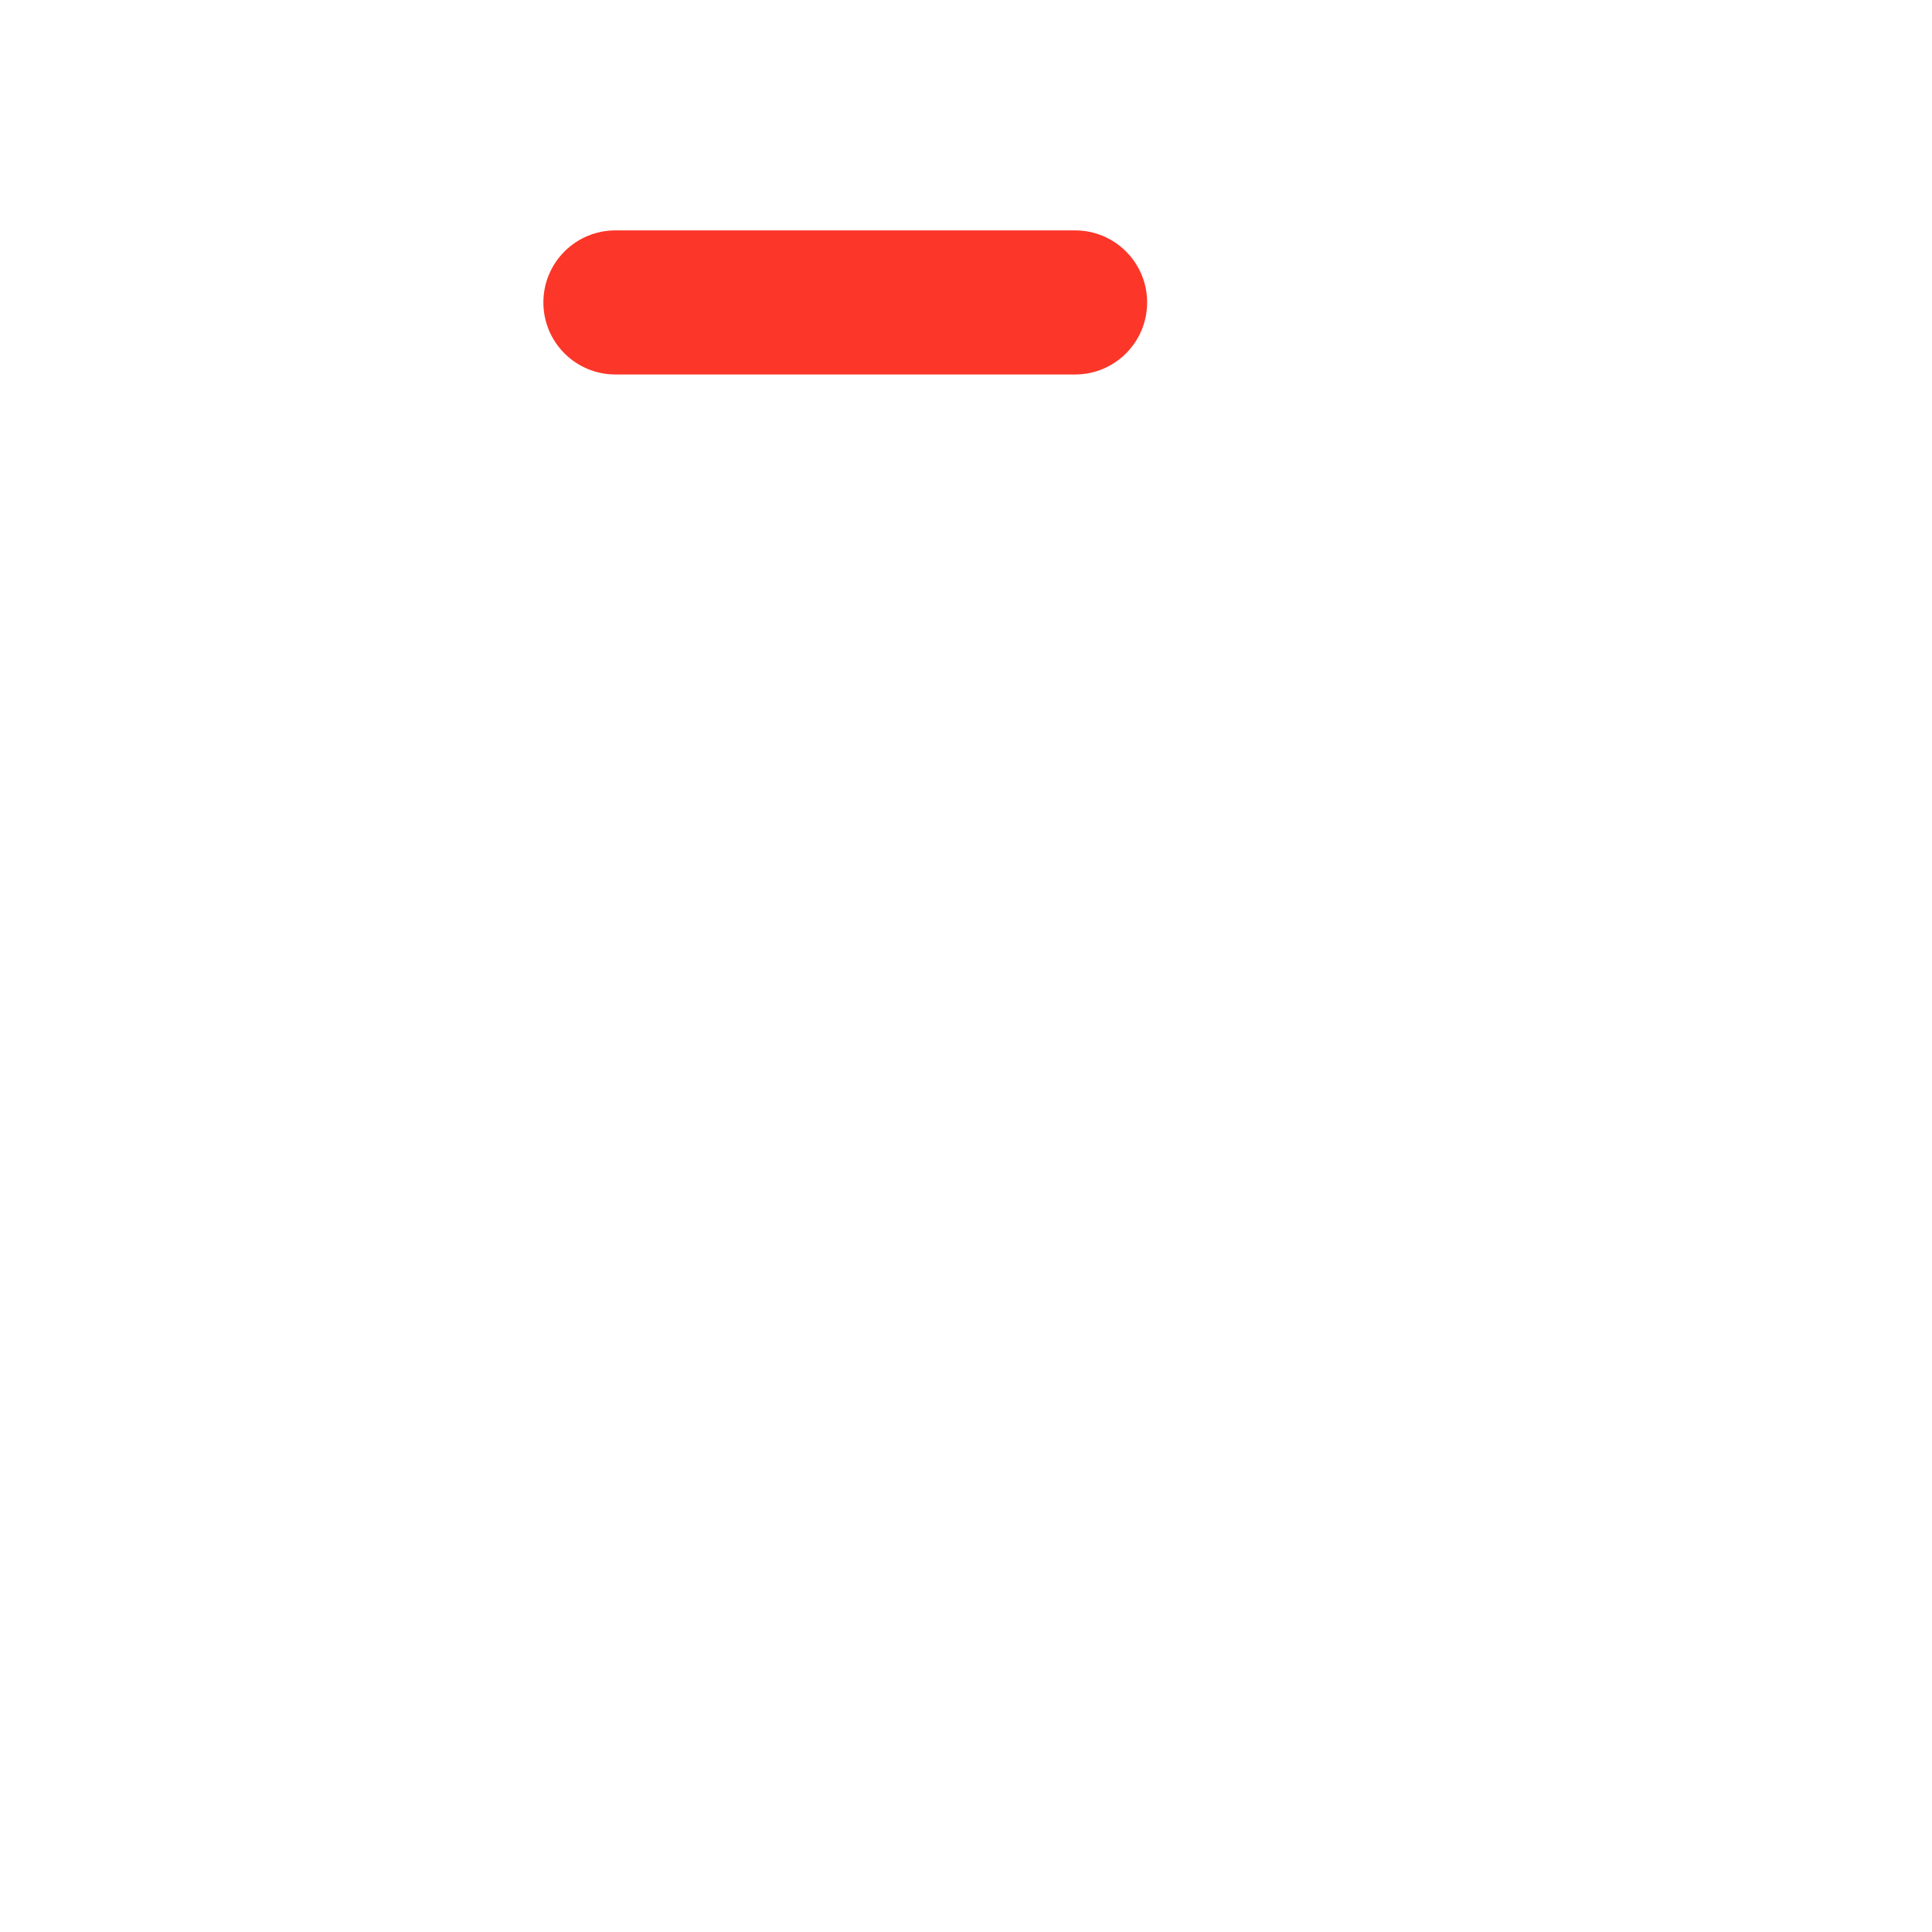
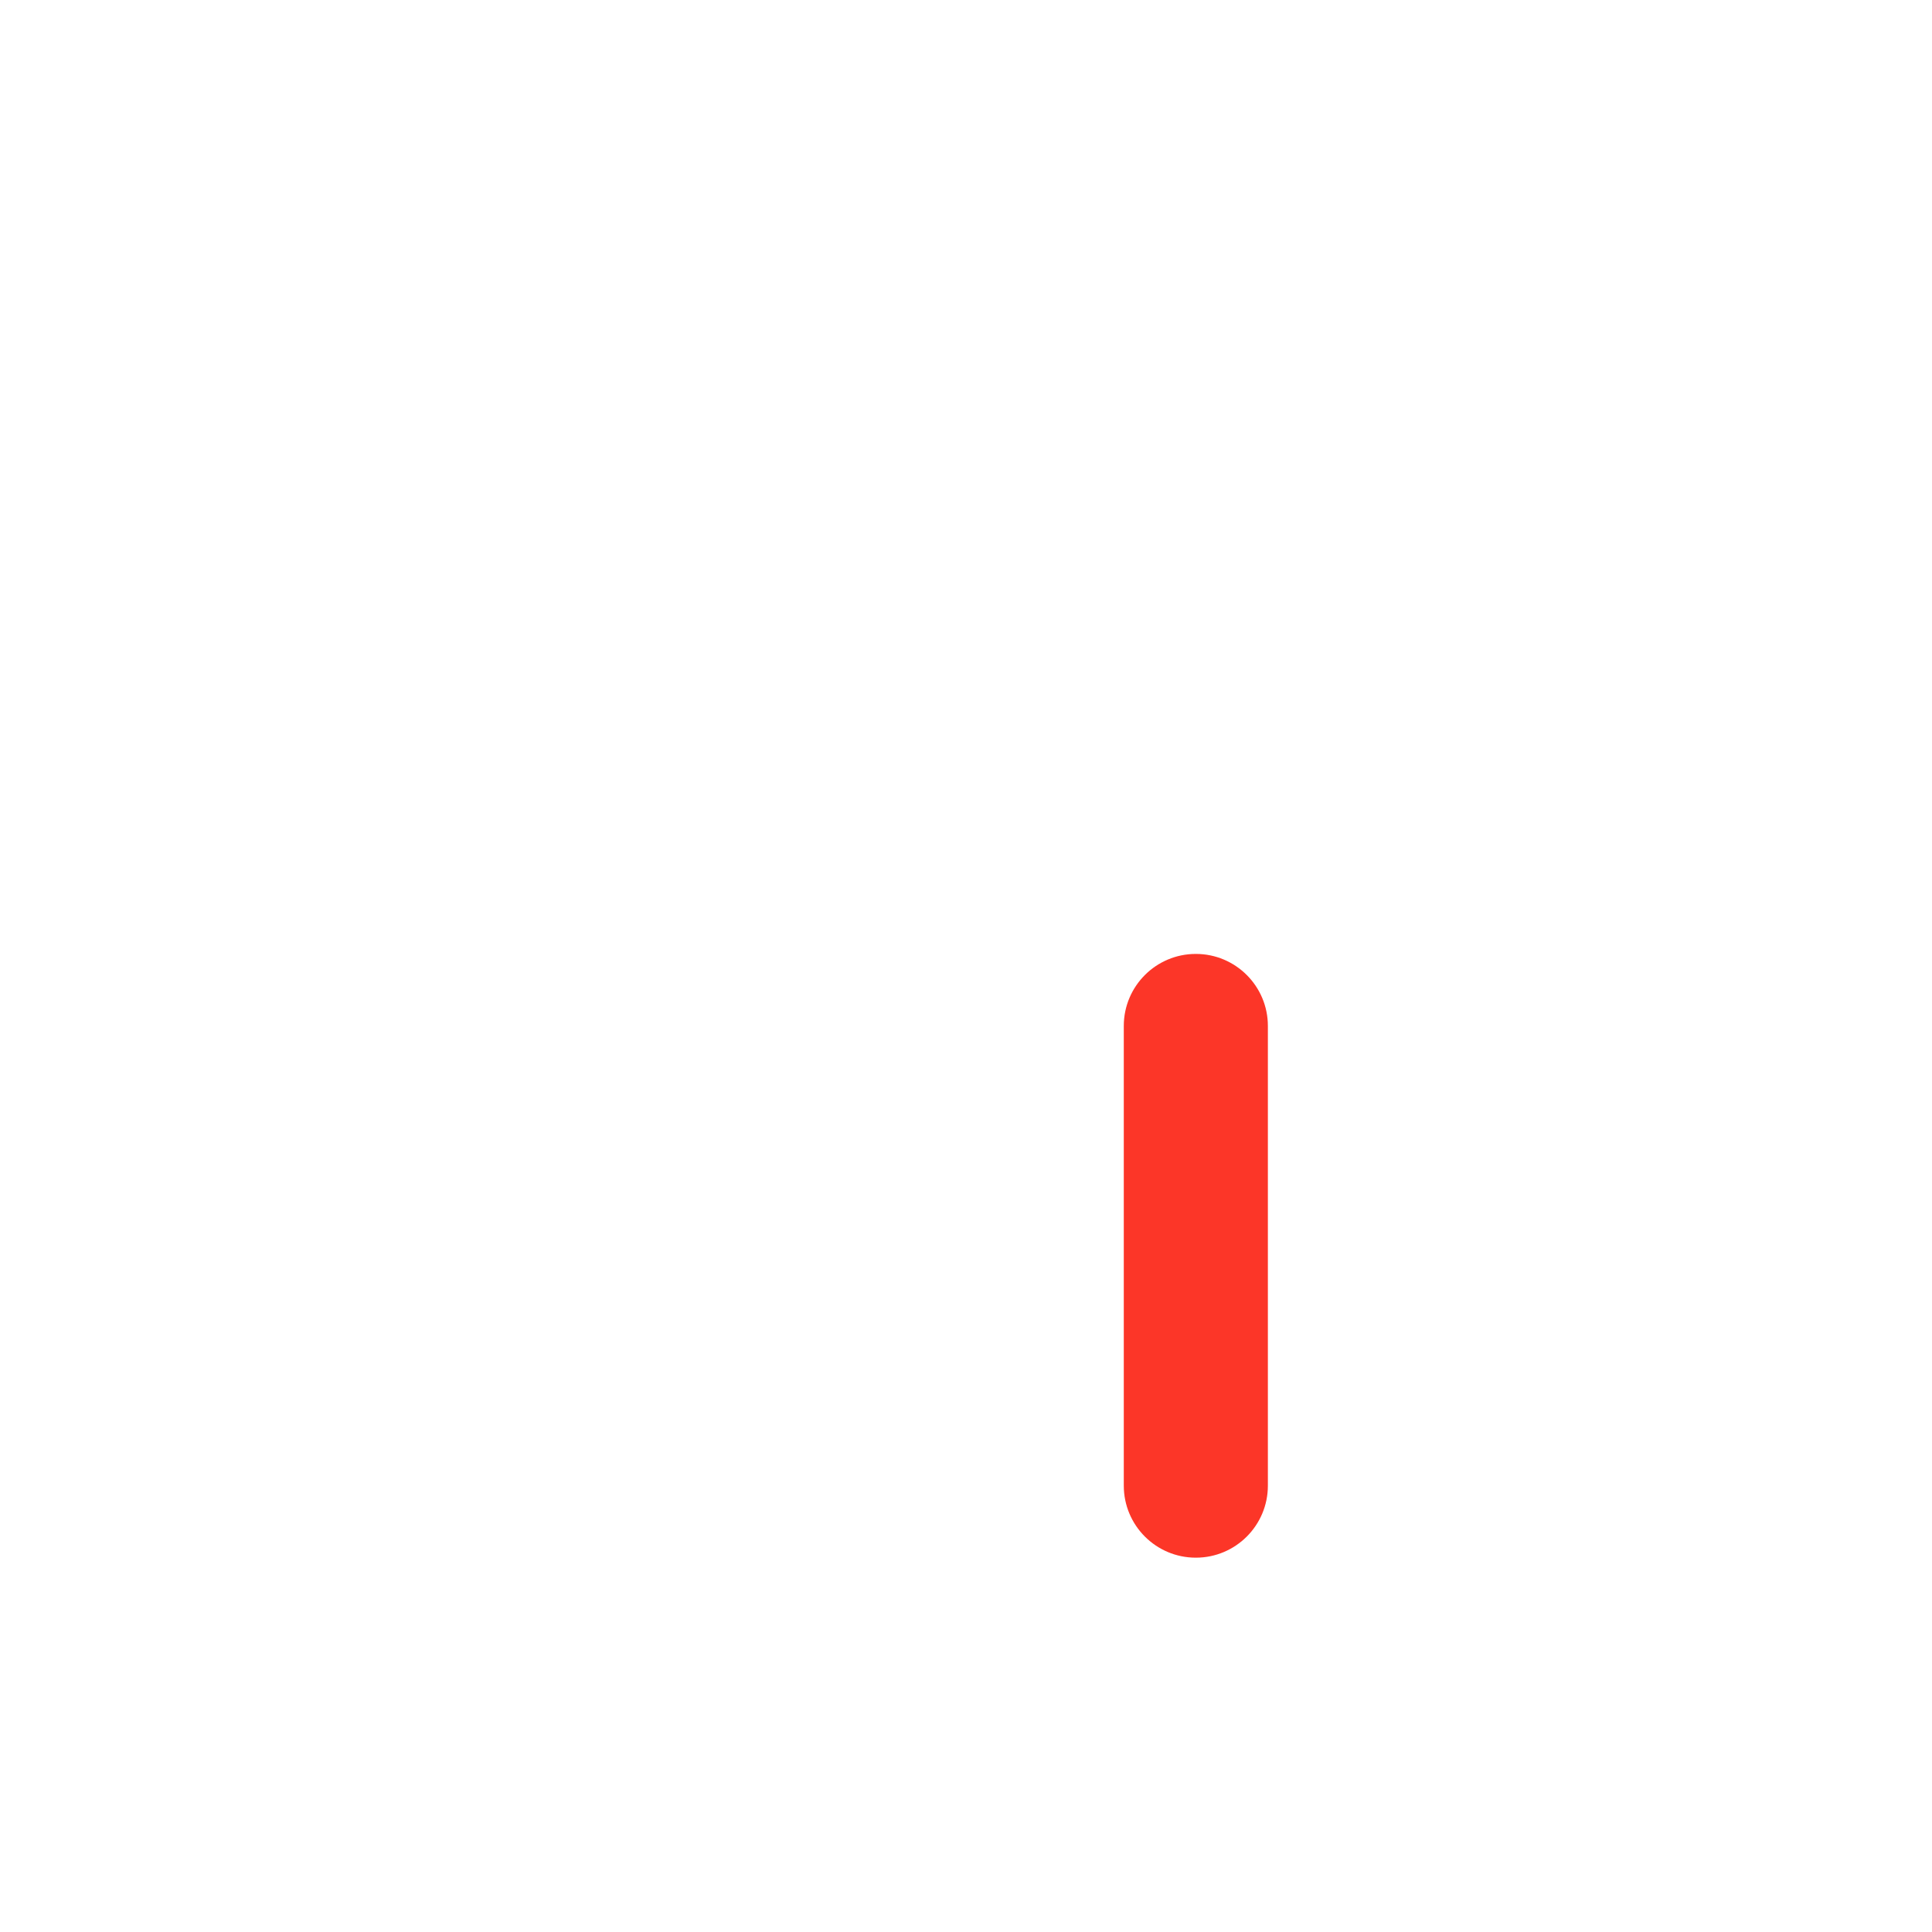
<svg xmlns="http://www.w3.org/2000/svg" width="64px" height="64px" id="svg2985" version="1.1">
  <defs id="defs2987">
    <filter id="filter3987" color-interpolation-filters="sRGB">
      <feGaussianBlur id="feGaussianBlur3989" stdDeviation="5" result="result91" />
      <feComposite id="feComposite3991" in2="result91" in="SourceGraphic" operator="over" />
    </filter>
    <filter id="filter3892" color-interpolation-filters="sRGB">
      <feGaussianBlur id="feGaussianBlur3894" stdDeviation="5" result="result91" />
      <feComposite id="feComposite3896" in2="result91" in="SourceGraphic" operator="over" />
    </filter>
  </defs>
  <g id="layer1">
-     <rect style="fill:#fc3426;fill-opacity:0.988;stroke:none" id="rect3921" width="20" height="4.773" x="18" y="7.632" ry="2.386" />
+     <rect style="fill:#fc3426;fill-opacity:0.988;stroke:none" id="rect3921-9" width="20" height="4.773" x="31.6" y="-42" ry="2.386" transform="matrix(0,1,-1,0,0,0)" />
  </g>
</svg>
